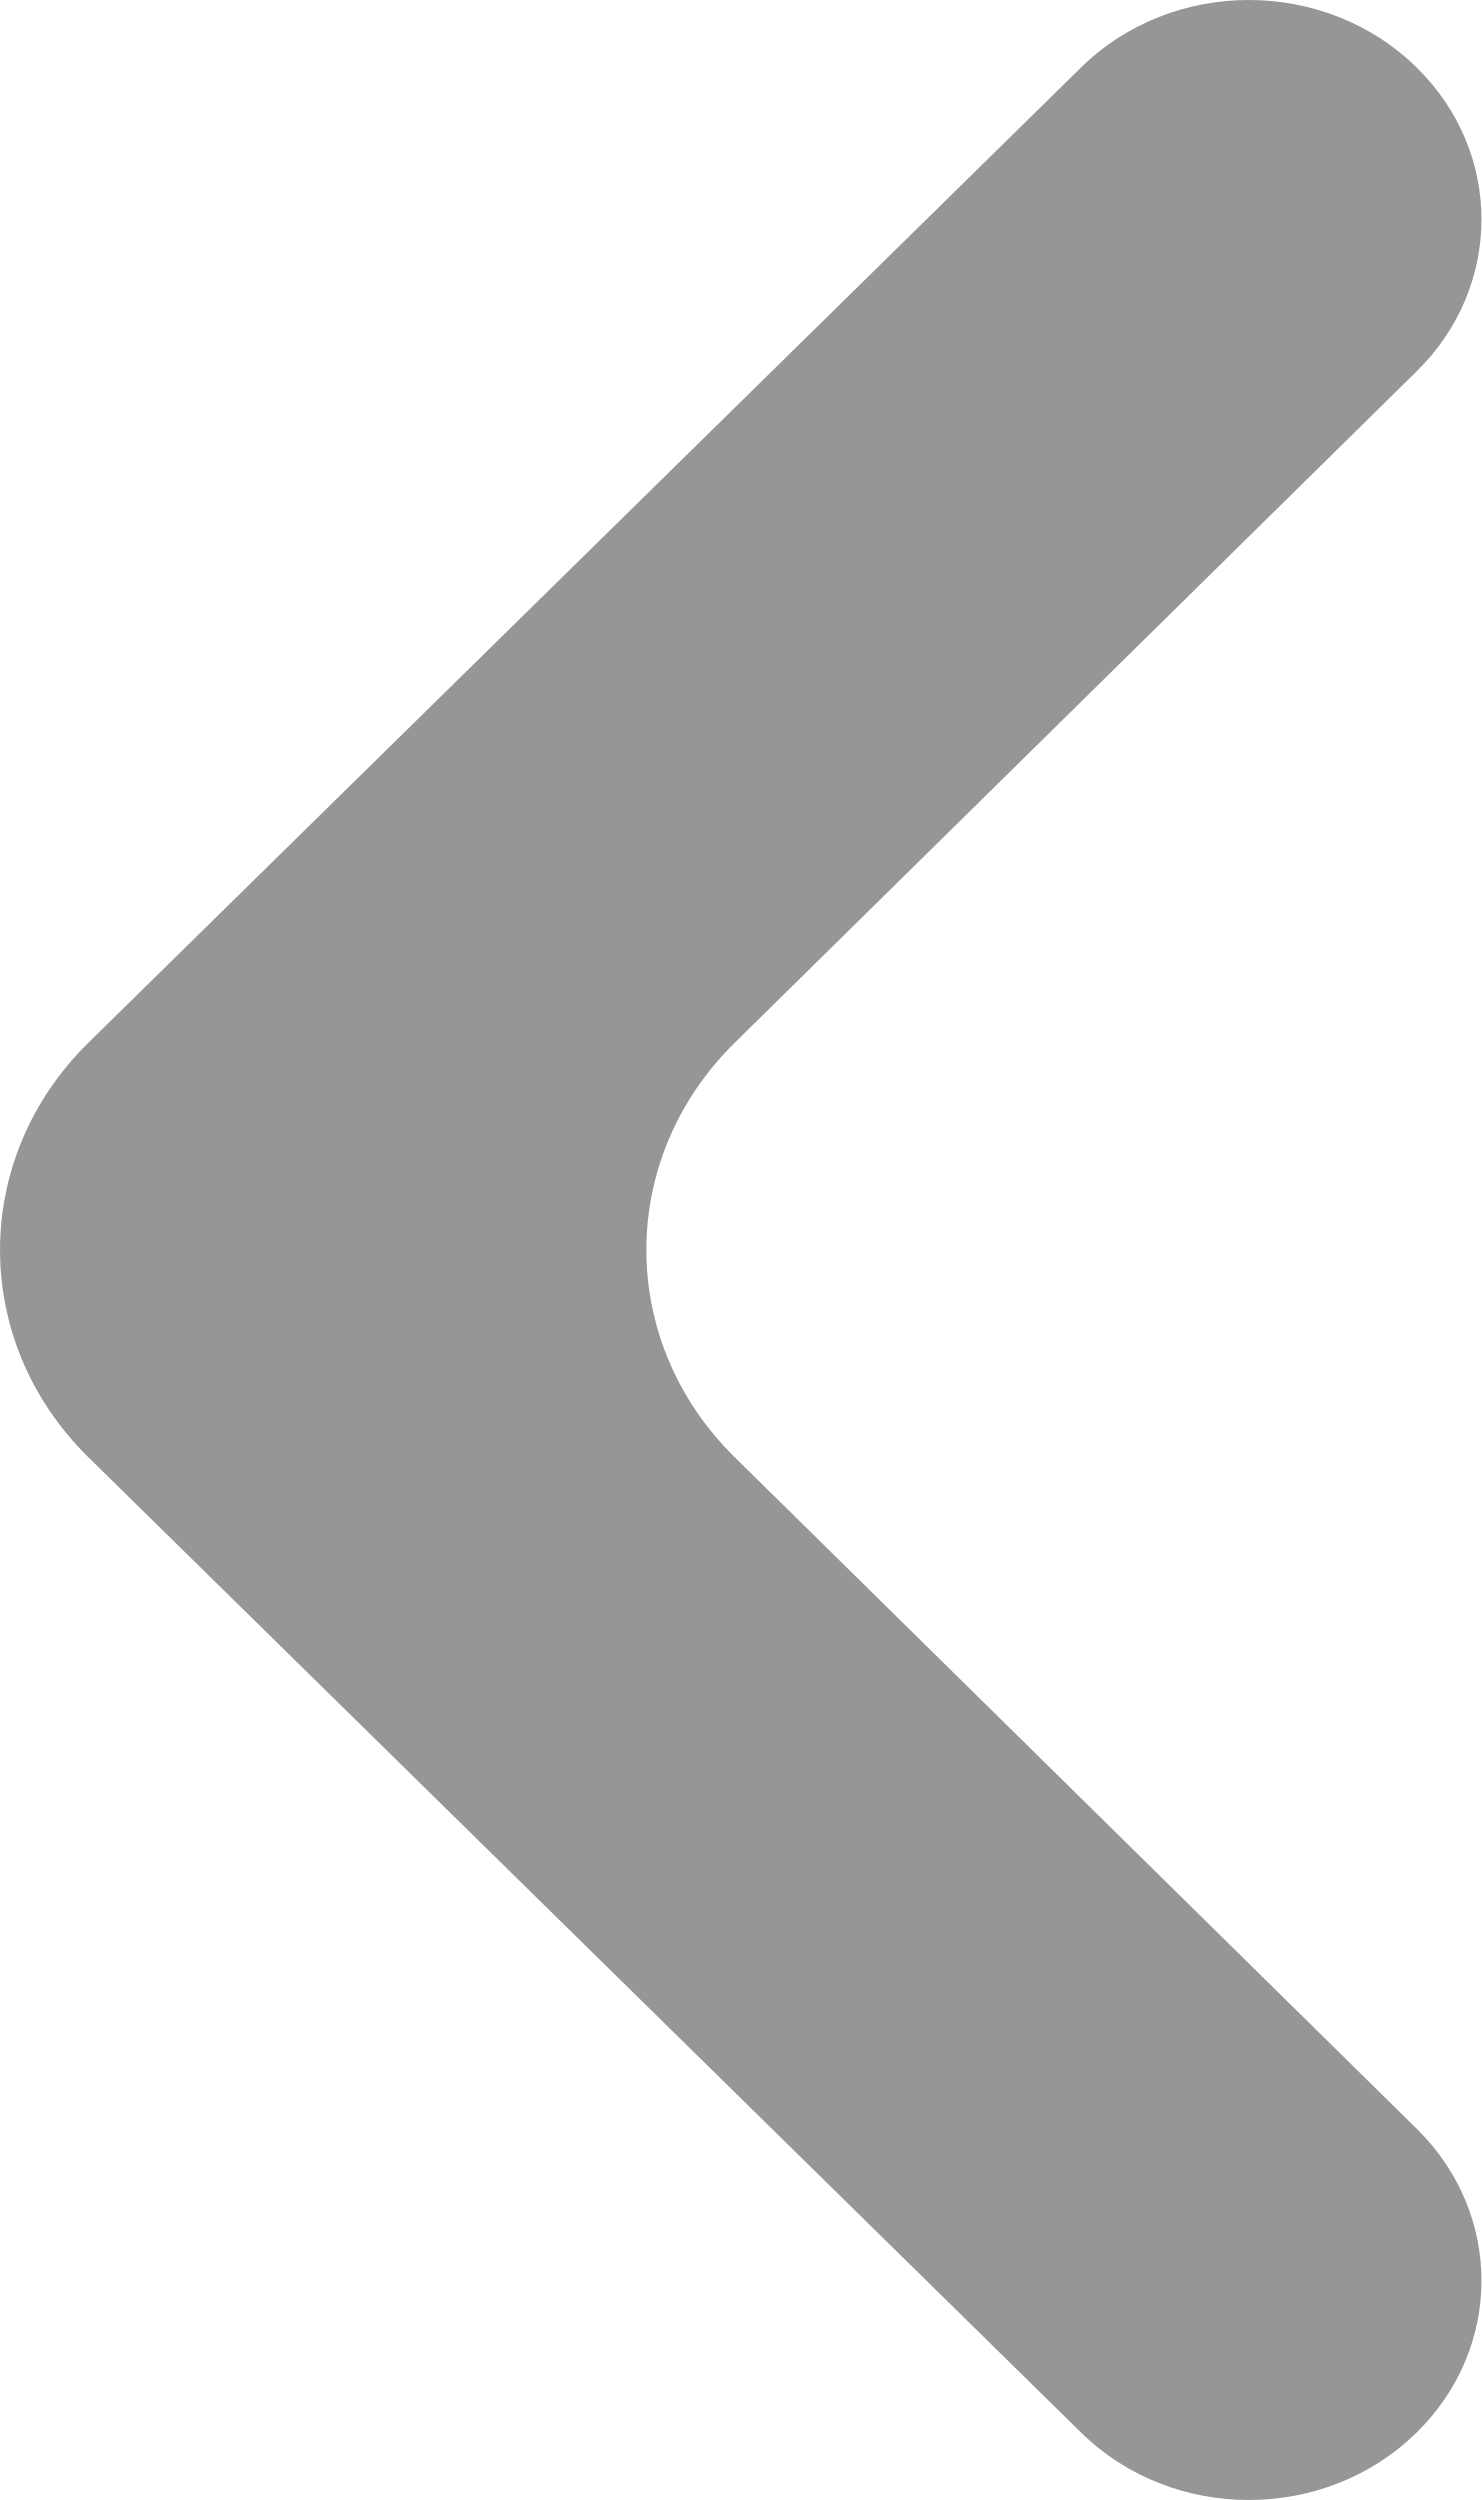
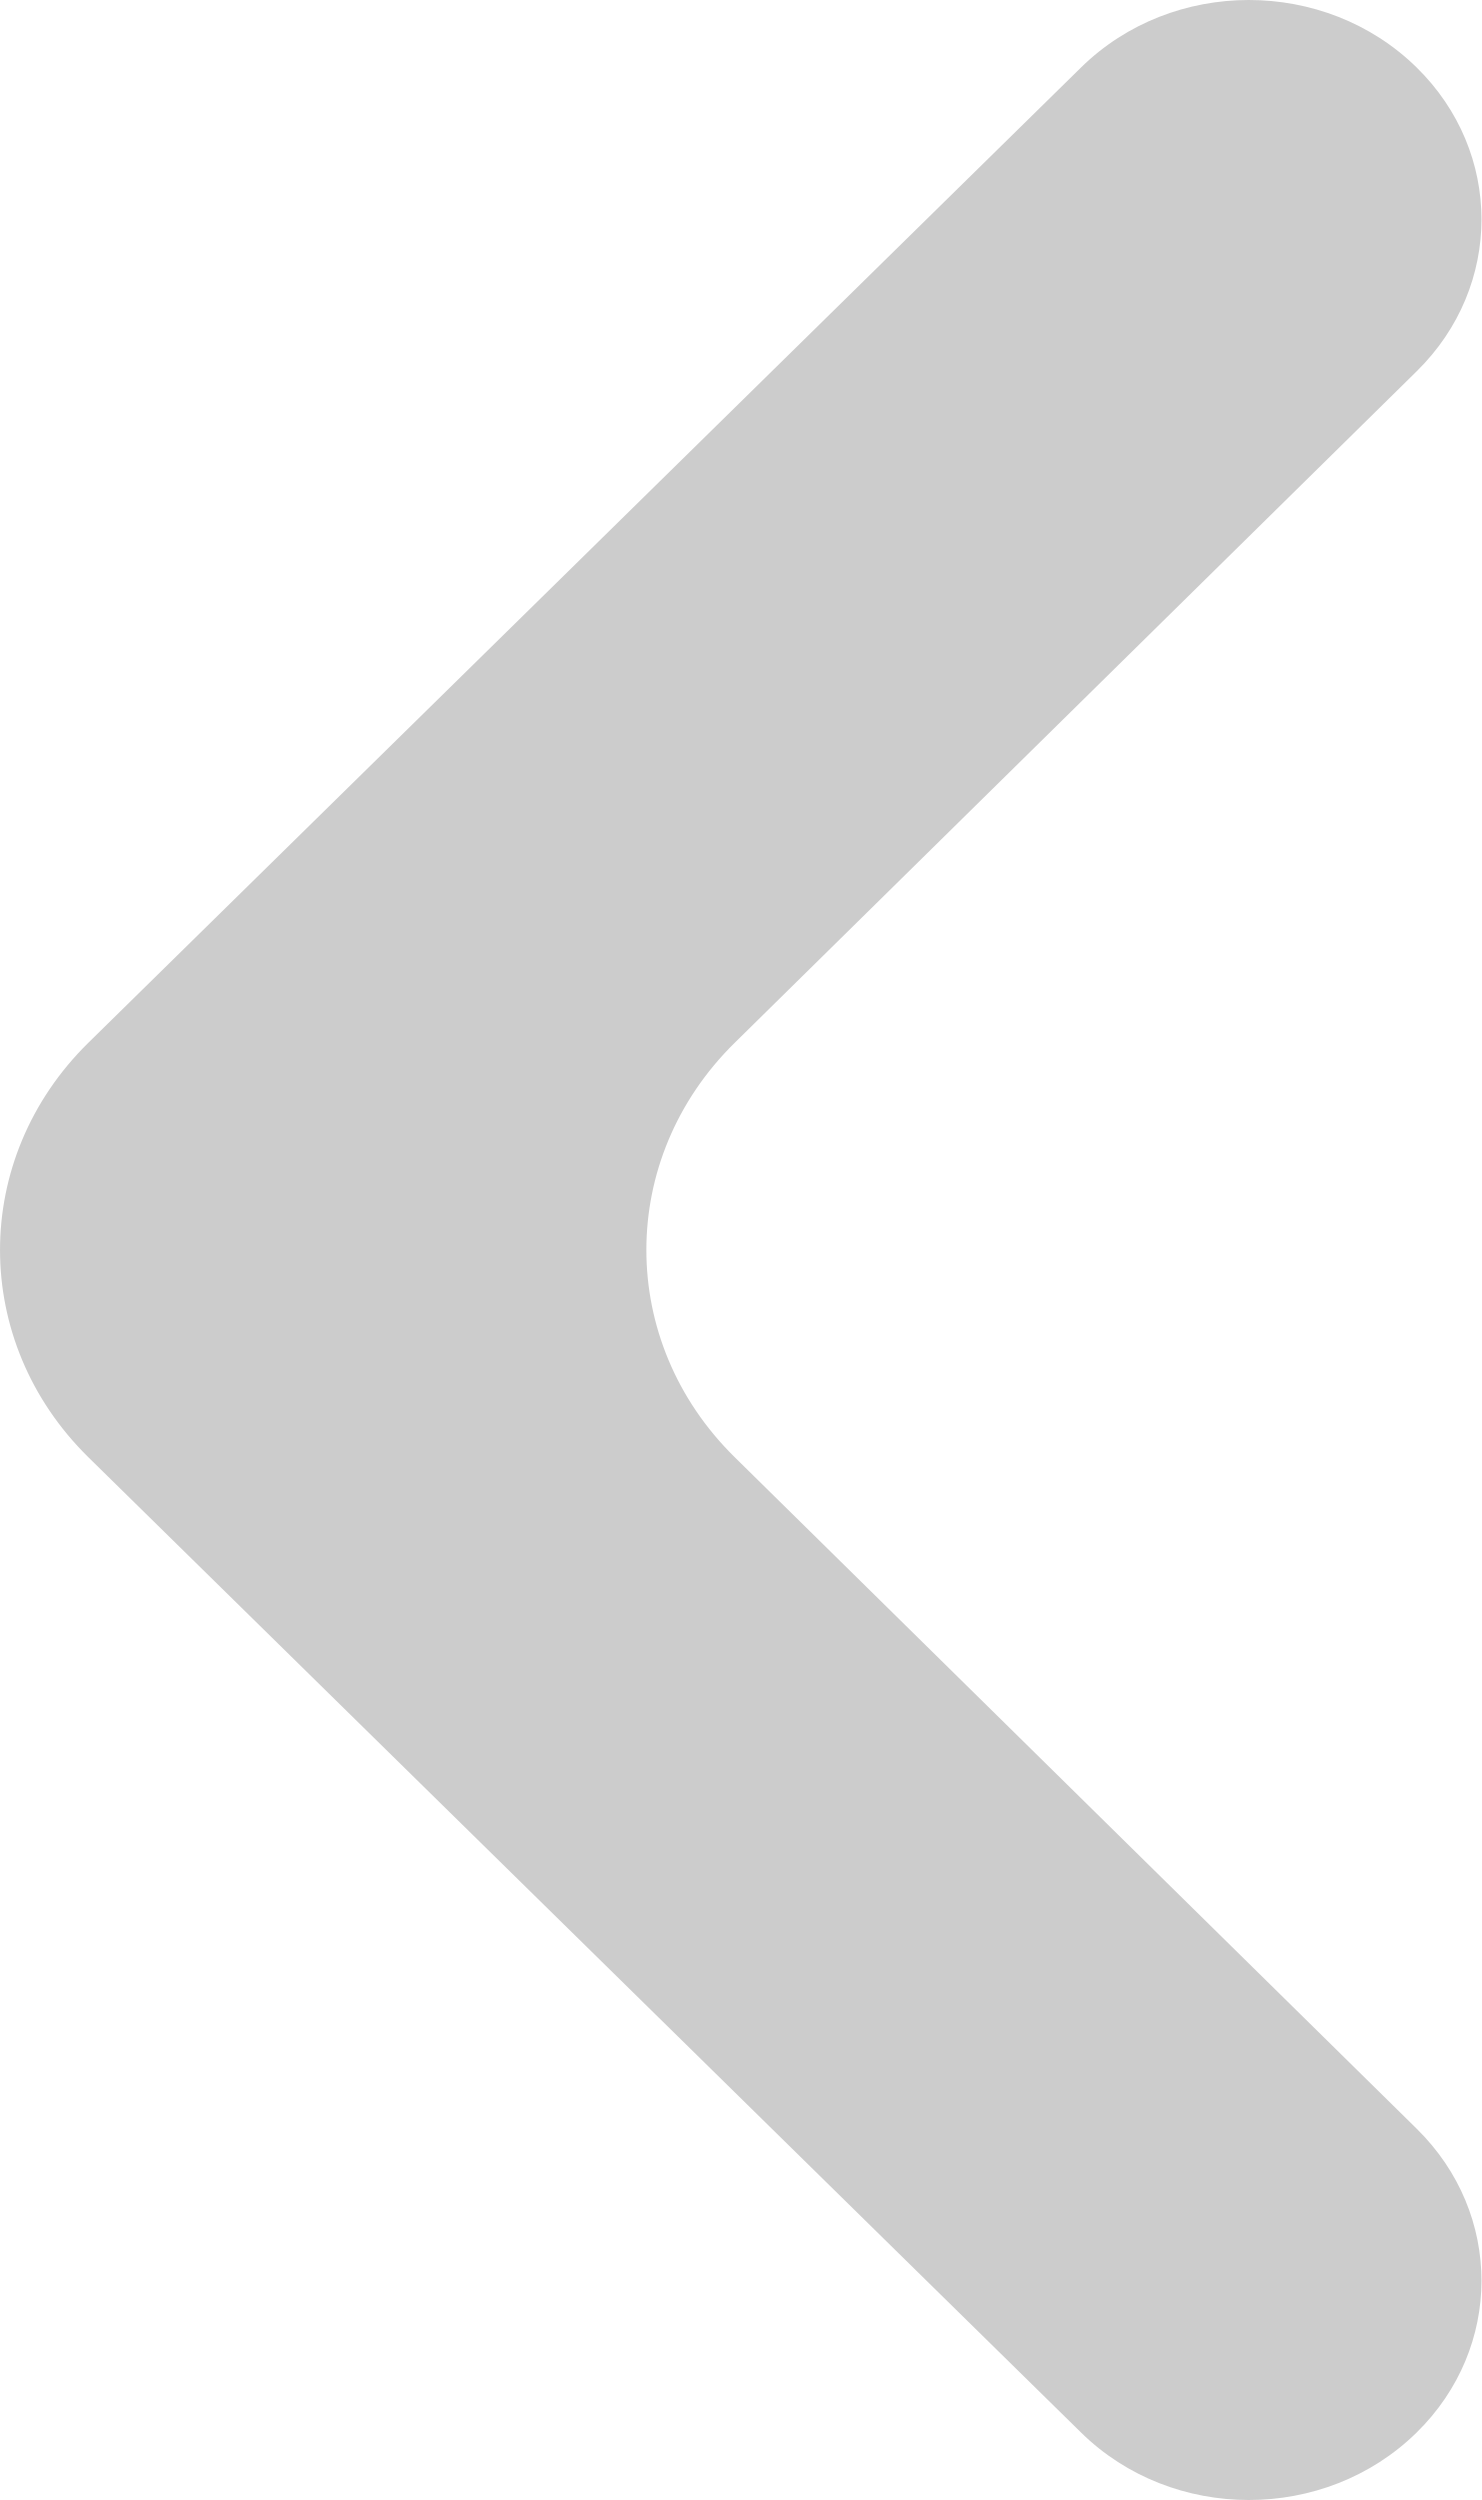
<svg xmlns="http://www.w3.org/2000/svg" width="16" height="27" viewBox="0 0 16 27" fill="none">
-   <path fill="rgb(150, 150, 150)" d="M15.302 4.008C16.233 3.091 16.233 1.645 15.3 0.729C14.311 -0.243 12.663 -0.243 11.675 0.729L0.955 11.261C-0.318 12.512 -0.318 14.488 0.955 15.739L11.675 26.271C12.663 27.243 14.311 27.243 15.3 26.271C16.233 25.355 16.233 23.909 15.302 22.992L7.934 15.737C6.663 14.486 6.663 12.514 7.934 11.263L15.302 4.008Z" />
+   <path fill="rgba(0, 0, 0, 0.2)" d="M15.302 4.008C16.233 3.091 16.233 1.645 15.3 0.729C14.311 -0.243 12.663 -0.243 11.675 0.729L0.955 11.261C-0.318 12.512 -0.318 14.488 0.955 15.739L11.675 26.271C12.663 27.243 14.311 27.243 15.3 26.271C16.233 25.355 16.233 23.909 15.302 22.992L7.934 15.737C6.663 14.486 6.663 12.514 7.934 11.263L15.302 4.008Z" />
</svg>
